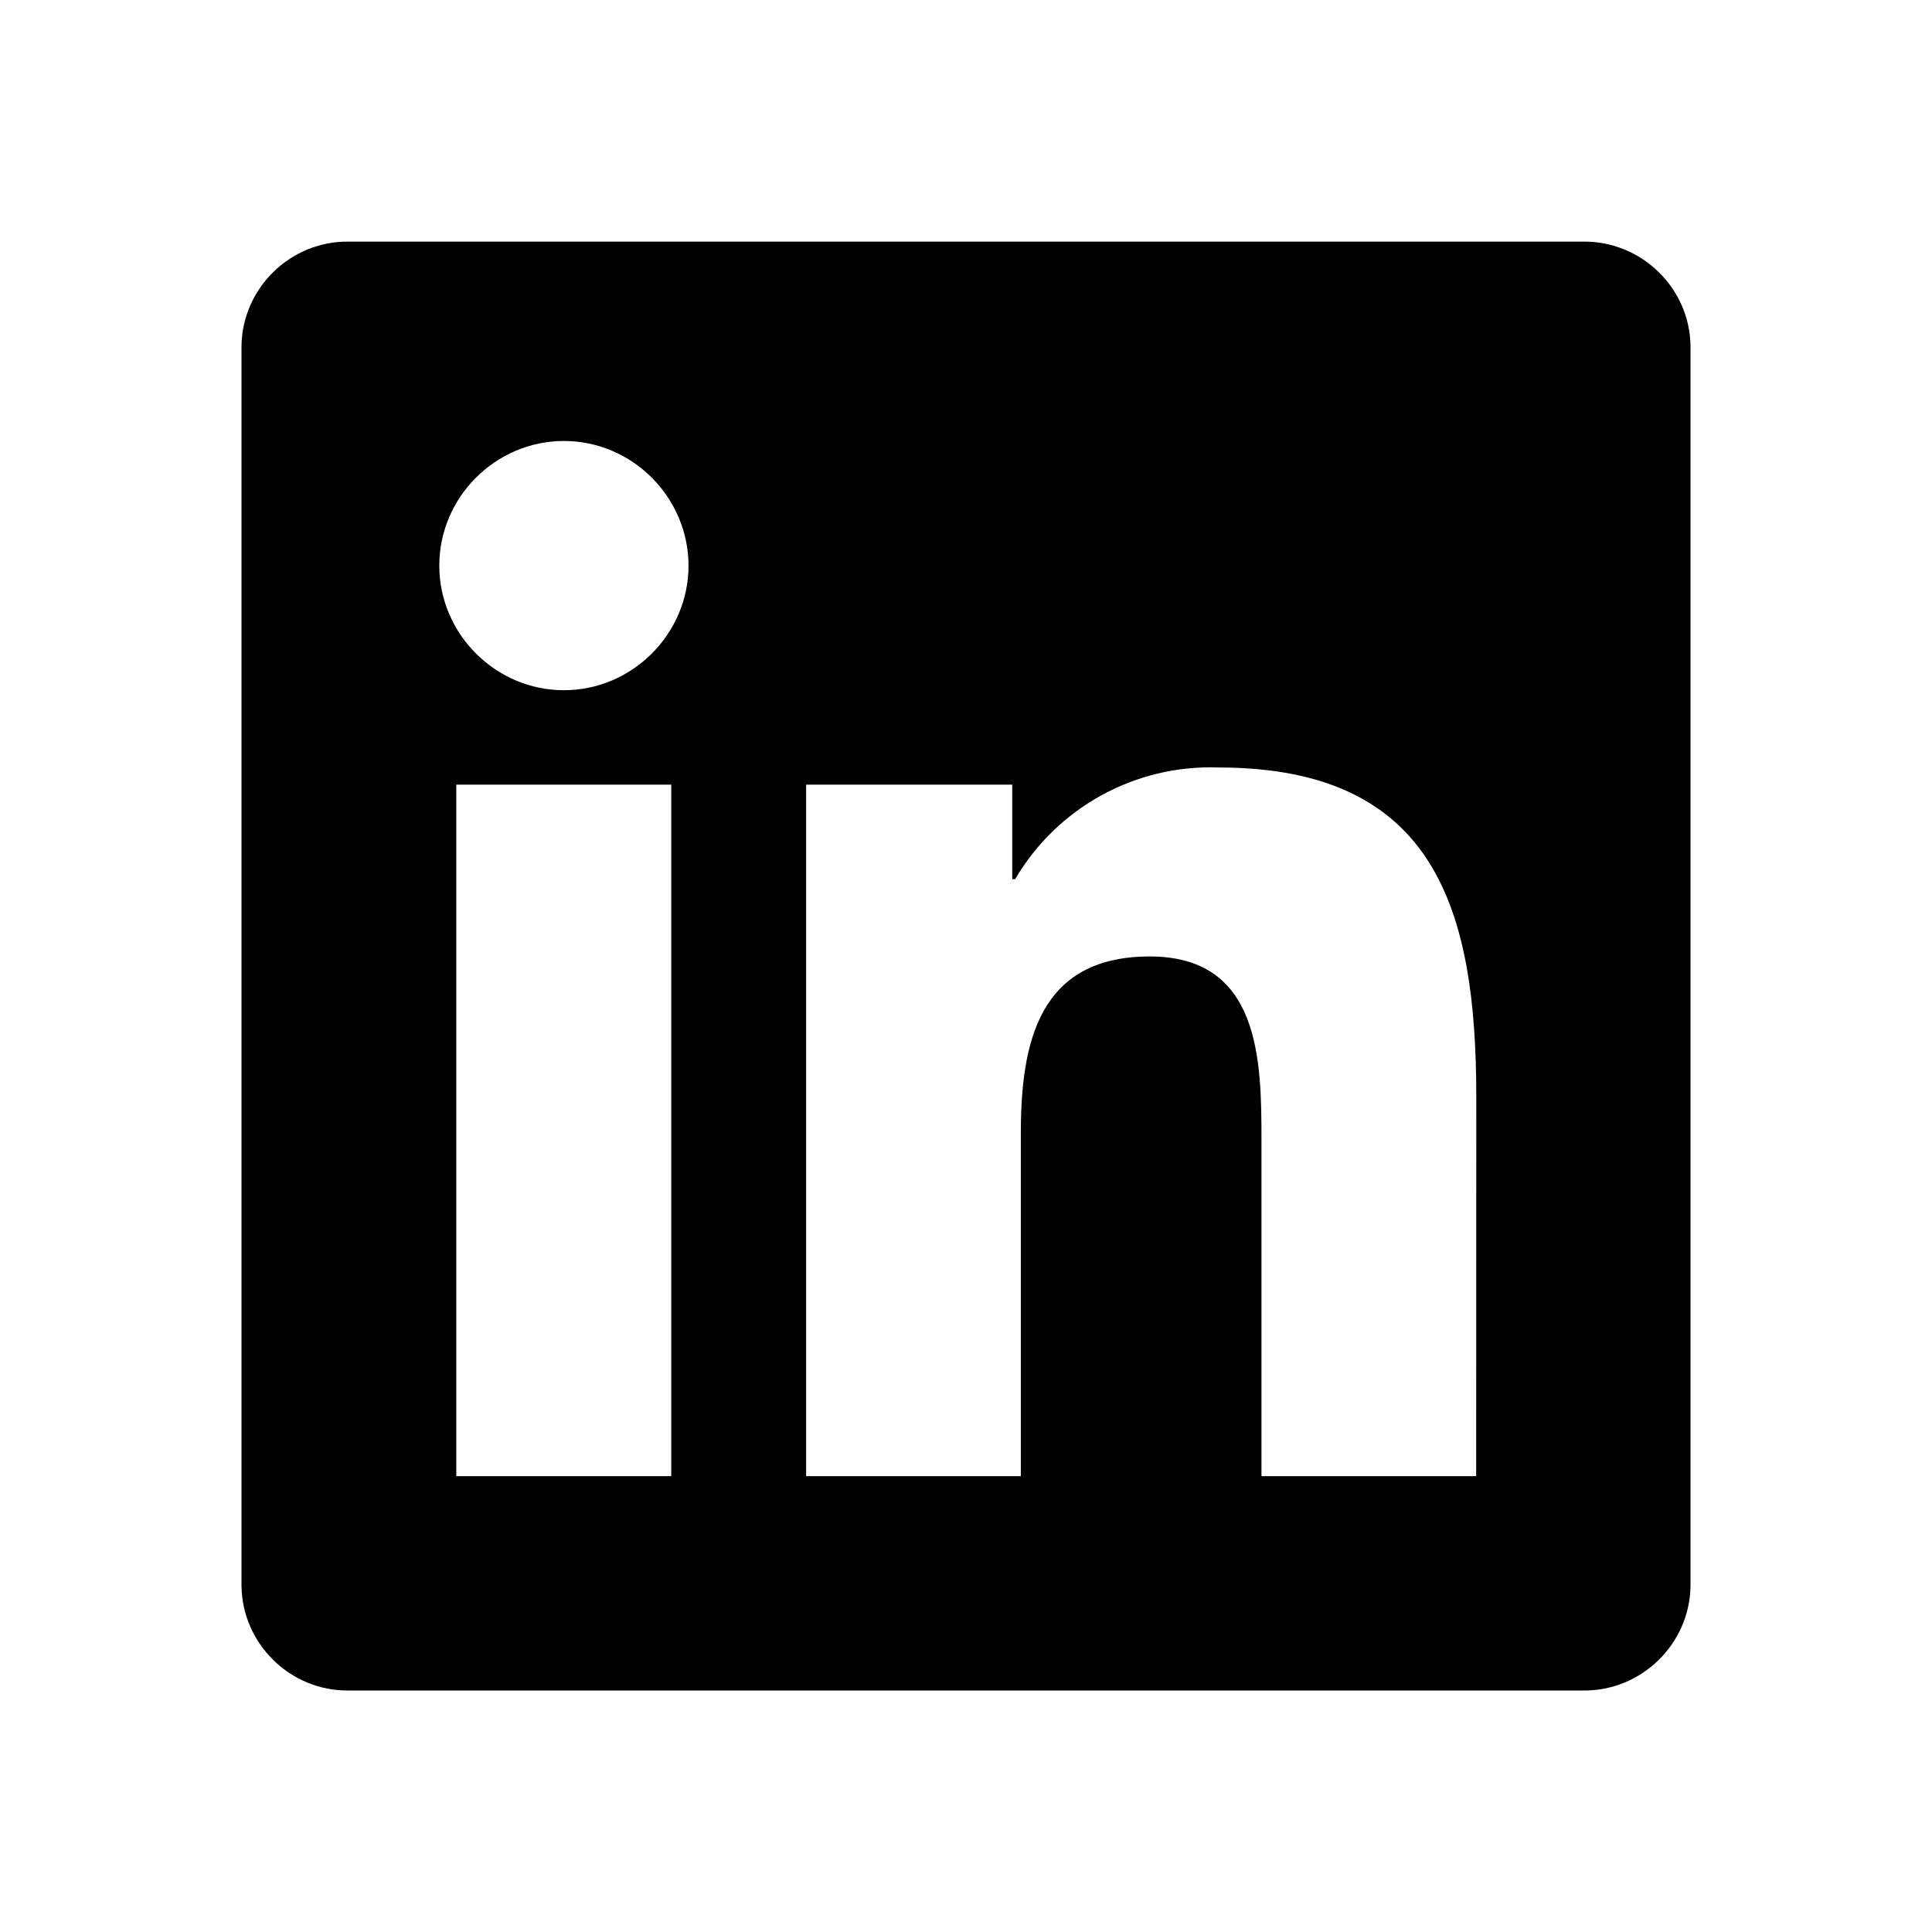
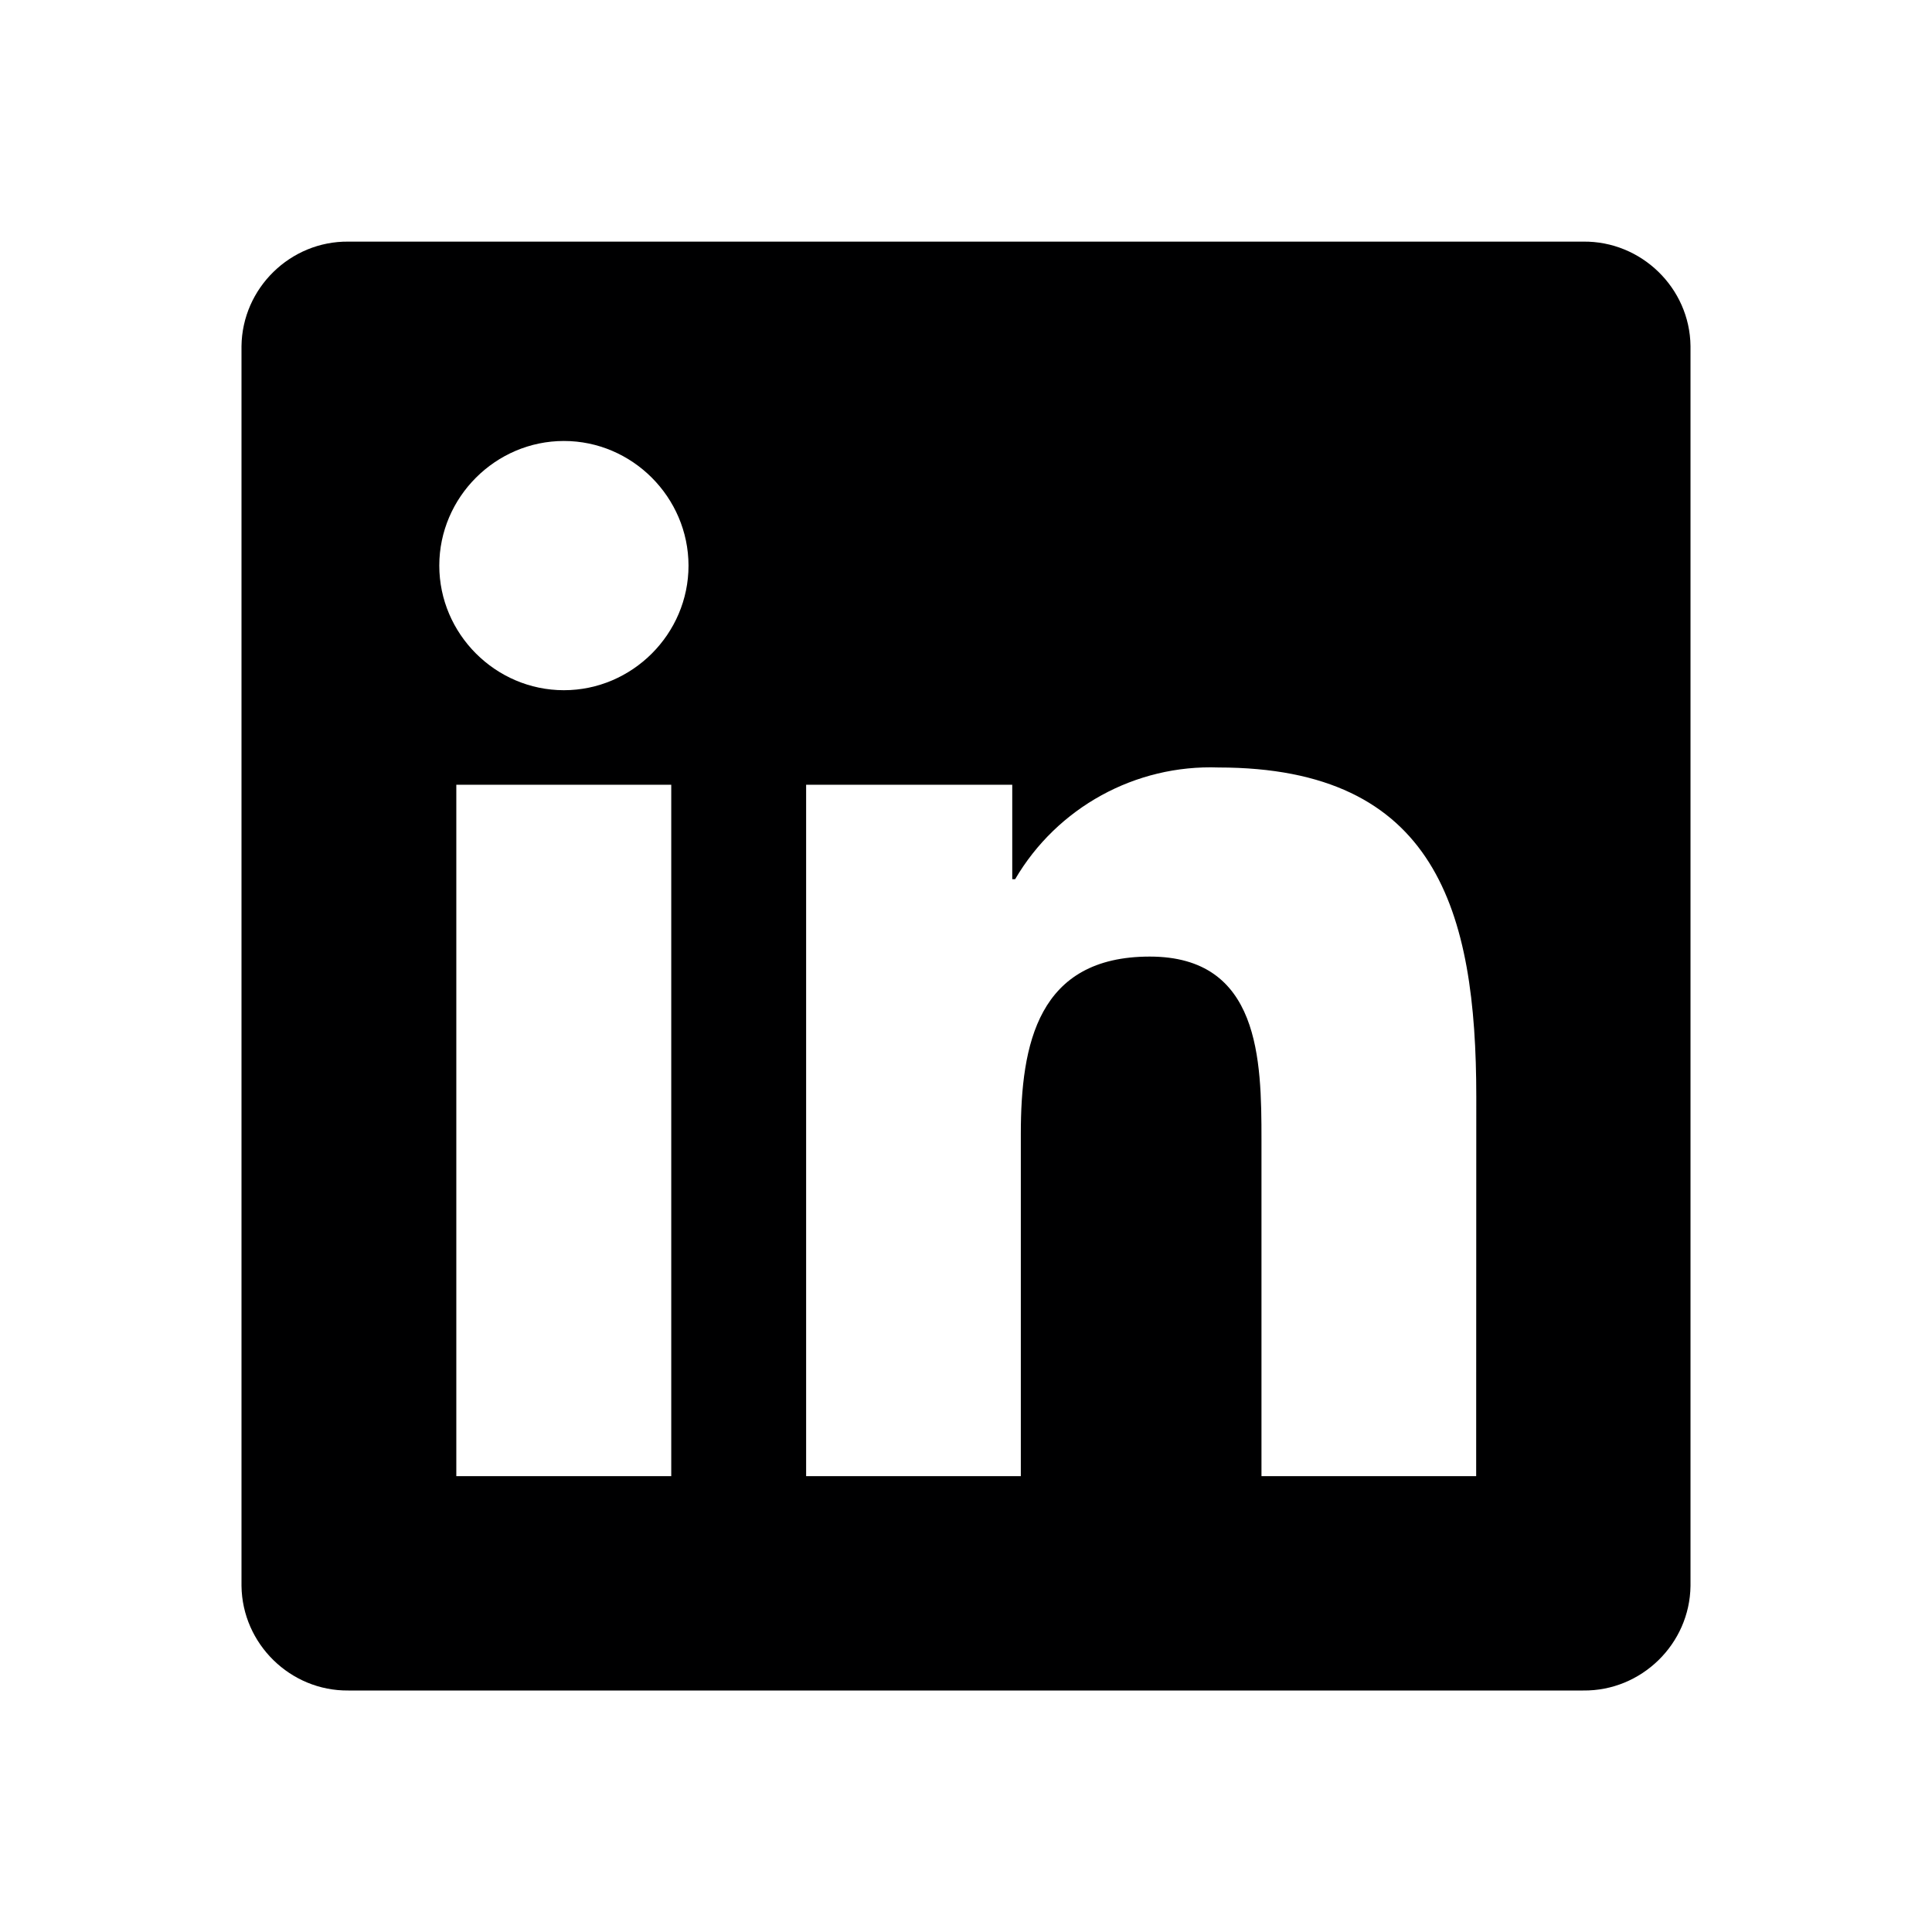
<svg xmlns="http://www.w3.org/2000/svg" width="16" height="16" viewBox="0 0 16 16" fill="none">
  <g id="size=16">
-     <path id="Path" d="M12.225 12.225H10.447V9.44C10.447 8.776 10.435 7.921 9.522 7.921C8.596 7.921 8.454 8.645 8.454 9.392V12.225H6.676V6.498H8.383V7.281H8.407C8.755 6.687 9.403 6.331 10.091 6.356C11.893 6.356 12.226 7.541 12.226 9.084L12.225 12.225ZM4.67 5.716C4.104 5.716 3.638 5.25 3.638 4.684C3.638 4.118 4.104 3.652 4.67 3.652C5.236 3.652 5.701 4.118 5.702 4.684C5.702 5.25 5.236 5.716 4.67 5.716ZM5.559 12.225H3.779V6.498H5.559V12.225ZM13.111 2.001H2.885C2.405 1.996 2.006 2.386 2 2.866V13.134C2.006 13.614 2.405 14.005 2.885 14H13.111C13.593 14.006 13.994 13.615 14 13.134V2.865C13.994 2.384 13.592 1.995 13.111 2.001Z" fill="#000001" />
+     <path id="Path" d="M12.225 12.225H10.447V9.44C10.447 8.776 10.435 7.922 9.522 7.922C8.596 7.922 8.454 8.645 8.454 9.392V12.225H6.676V6.499H8.383V7.281H8.407C8.755 6.687 9.403 6.331 10.091 6.356C11.893 6.356 12.226 7.542 12.226 9.084L12.225 12.225ZM4.67 5.716C4.104 5.716 3.638 5.25 3.638 4.684C3.638 4.118 4.104 3.652 4.67 3.652C5.236 3.652 5.701 4.118 5.702 4.684C5.702 5.25 5.236 5.716 4.67 5.716ZM5.559 12.225H3.779V6.499H5.559V12.225ZM13.111 2.001H2.885C2.405 1.996 2.006 2.386 2 2.866V13.134C2.006 13.614 2.405 14.005 2.885 14H13.111C13.593 14.006 13.994 13.615 14 13.134V2.865C13.994 2.384 13.592 1.995 13.111 2.001Z" fill="#000001" />
  </g>
</svg>
